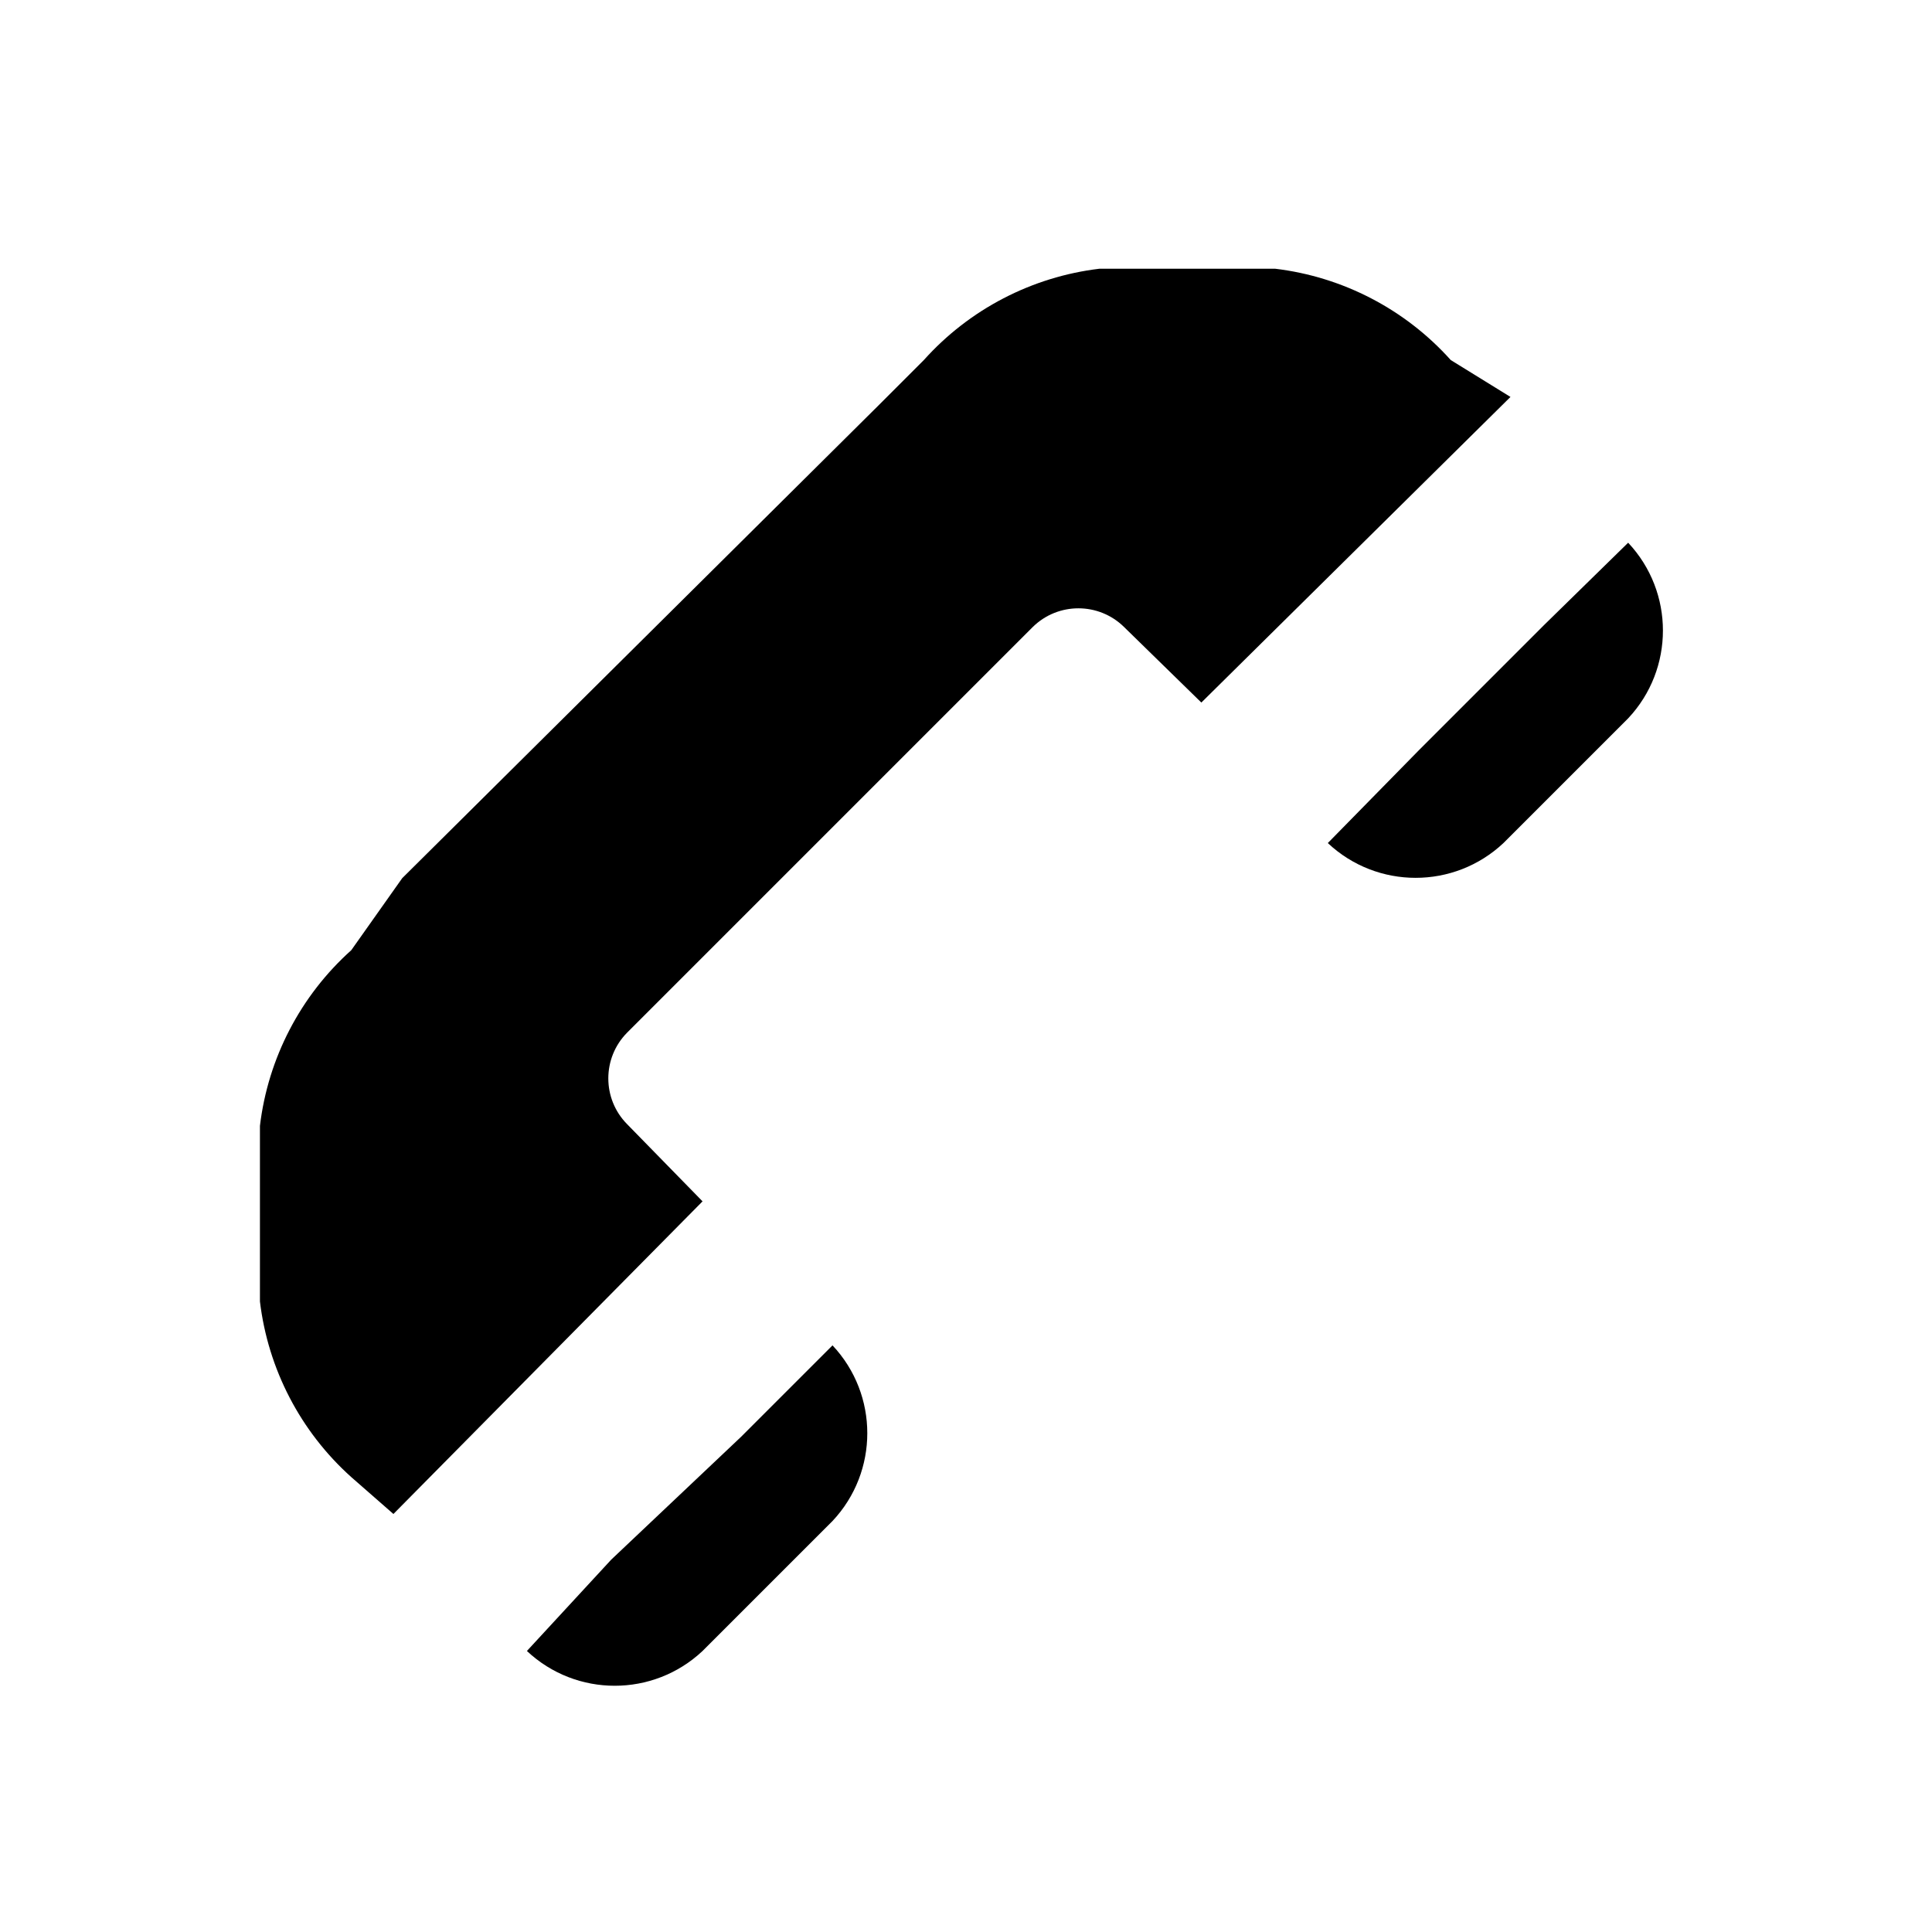
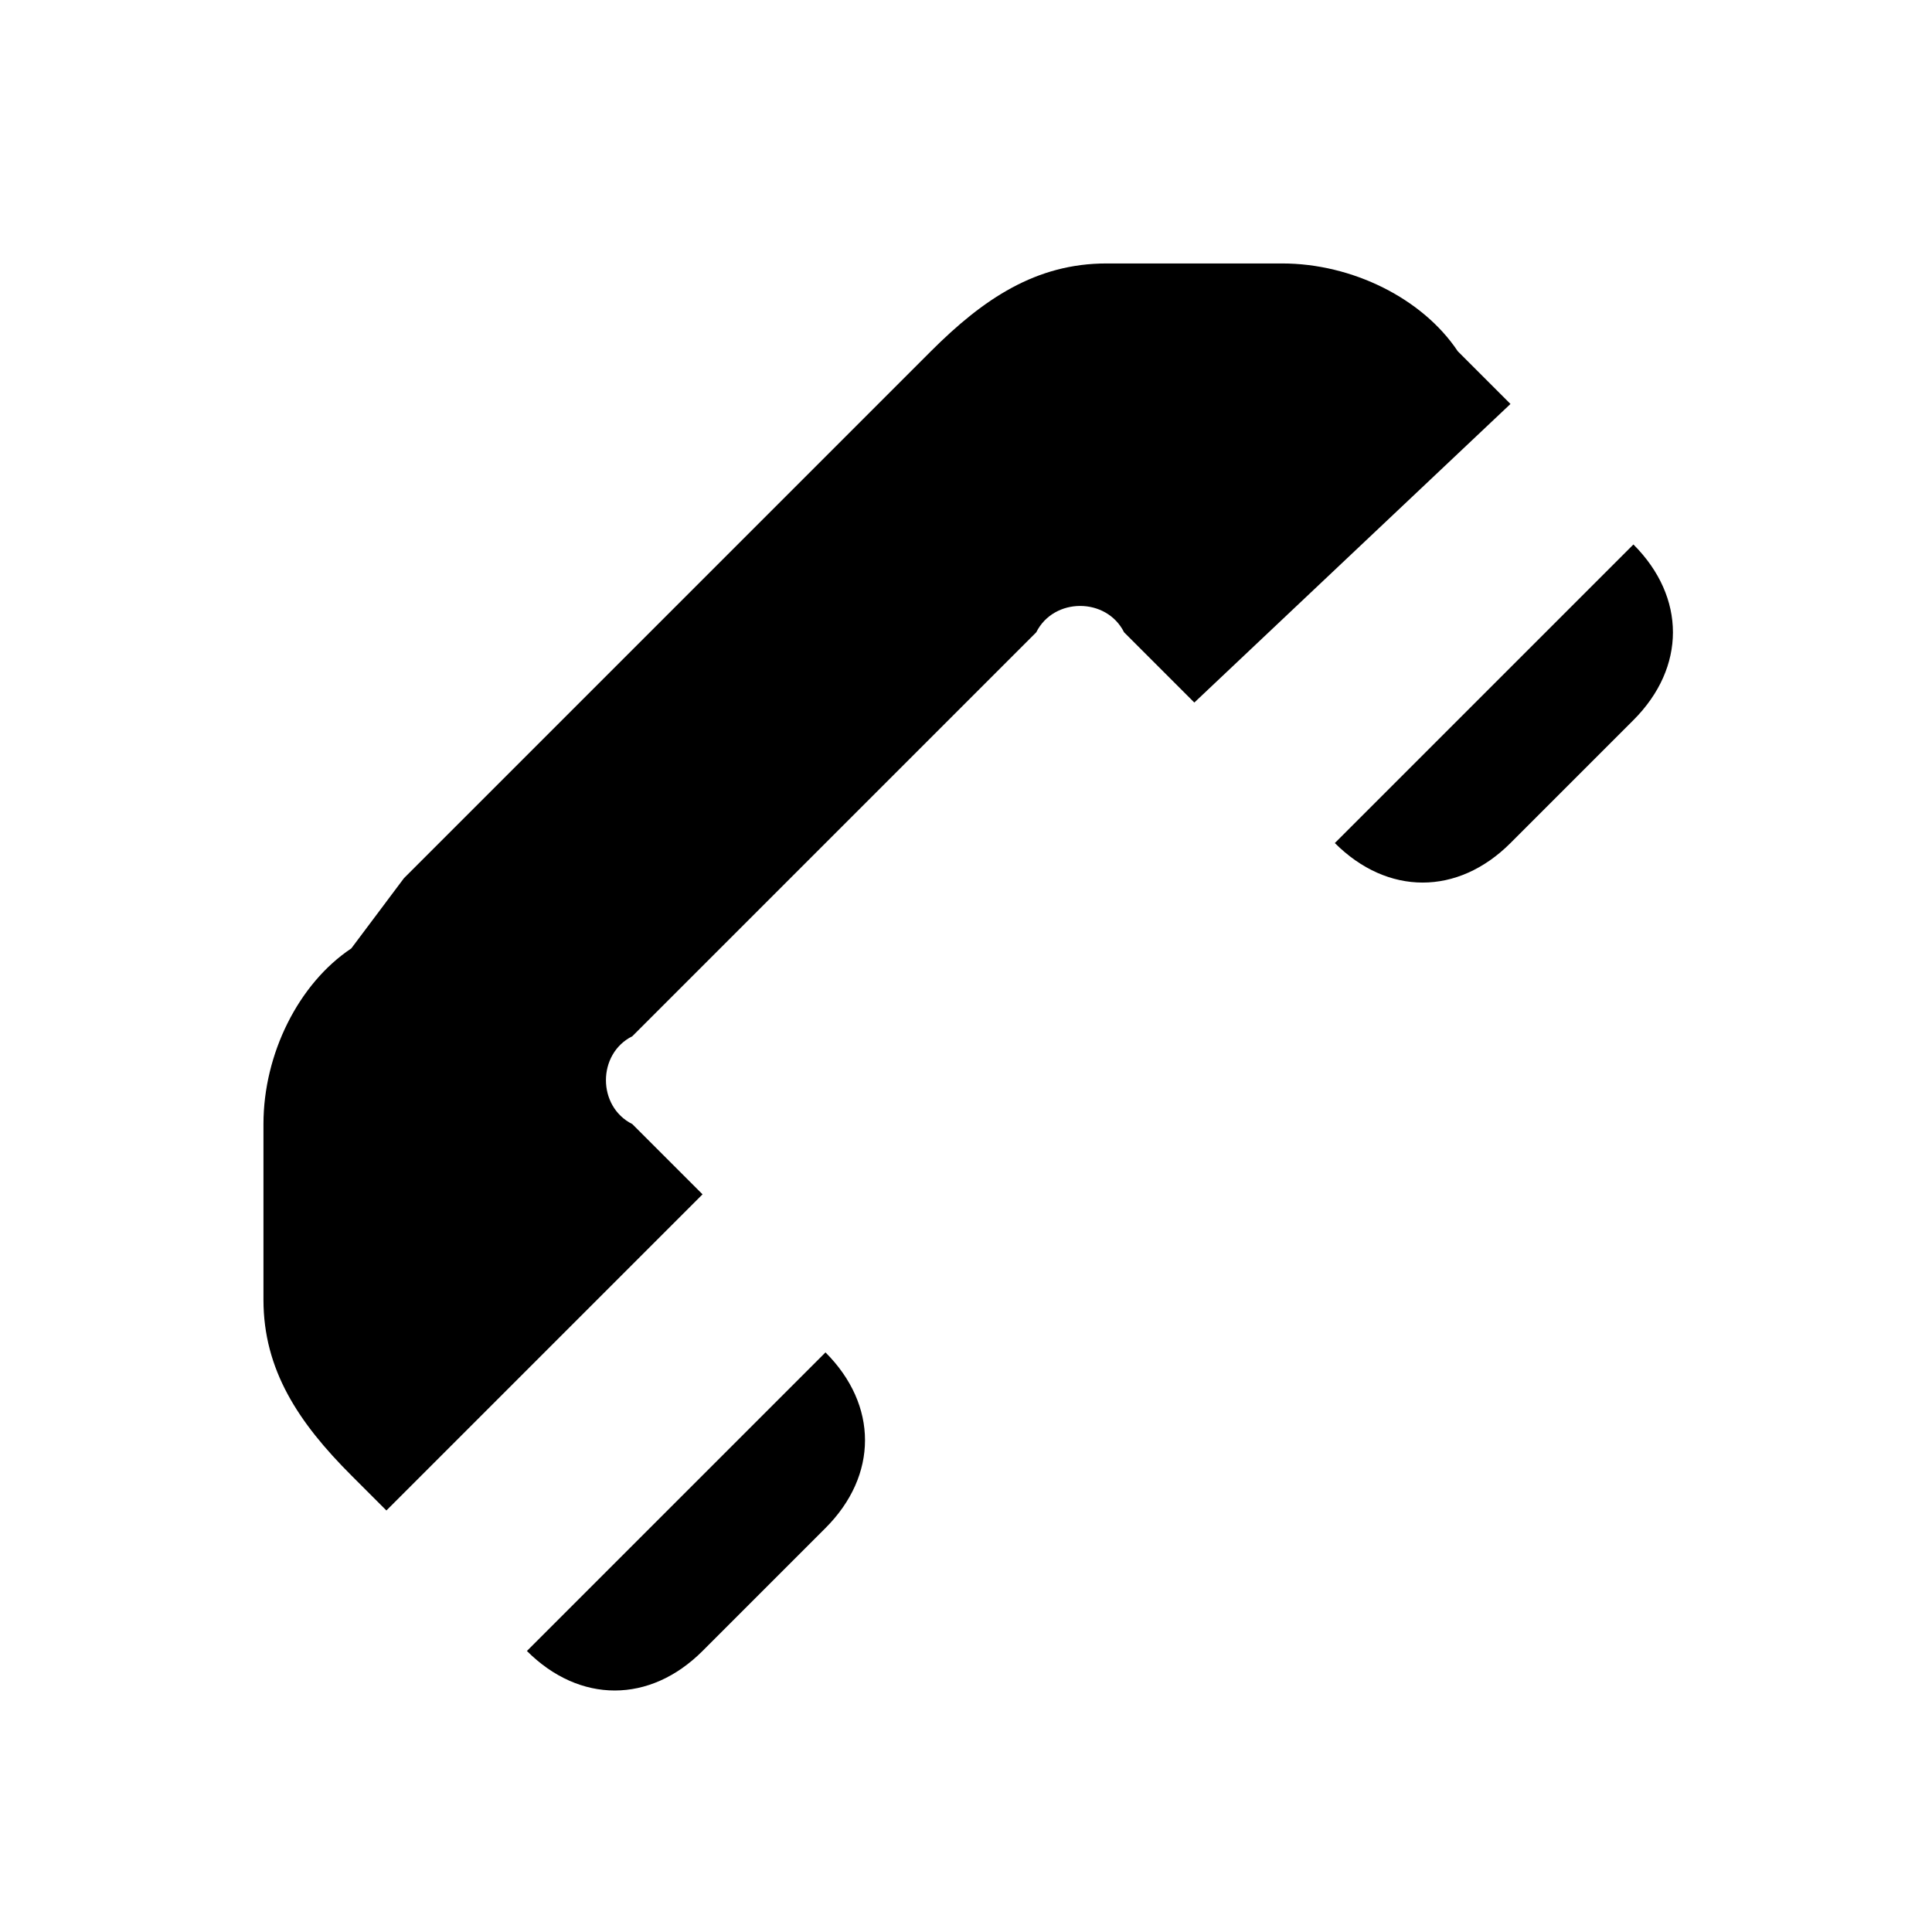
<svg xmlns="http://www.w3.org/2000/svg" version="1.1" id="Layer_1" x="0px" y="0px" width="11px" height="11px" viewBox="0 0 11 11" style="enable-background:new 0 0 11 11;" xml:space="preserve">
-   <path d="M3.57,5.88c-0.142,0.144-0.142,0.376,0,0.52L4,6.84L2.24,8.62L2,8.41c-0.289-0.259-0.474-0.615-0.52-1v-1  c0.046-0.385,0.231-0.741,0.52-1L2.29,5L5,2.31l0.26-0.26c0.259-0.289,0.615-0.474,1-0.52h1  c0.385,0.046,0.741,0.231,1,0.52L8.6,2.26L6.84,4L6.4,3.57c-0.144-0.142-0.376-0.142-0.52,0L3.57,5.88z M3.48,8.88L3,9.4  c0.281,0.264,0.719,0.264,1,0l0.74-0.74c0.264-0.281,0.264-0.719,0-1L4.22,8.18L3.48,8.88z M8.79,3.56L8.08,4.27L7.56,4.8  c0.281,0.264,0.719,0.264,1,0l0.71-0.71c0.264-0.281,0.264-0.719,0-1L8.79,3.56z" />
+   <path d="M3.6,5.9C3.4,6,3.4,6.3,3.6,6.4L4,6.8L2.2,8.6L2,8.4c-0.3-0.3-0.5-0.6-0.5-1v-1c0-0.4,0.2-0.8,0.5-1L2.3,5l3-3  c0.3-0.3,0.6-0.5,1-0.5h1c0.4,0,0.8,0.2,1,0.5l0.3,0.3L6.8,4L6.4,3.6C6.3,3.4,6,3.4,5.9,3.6L3.6,5.9z M3.5,8.9L3,9.4  c0.3,0.3,0.7,0.3,1,0l0.7-0.7c0.3-0.3,0.3-0.7,0-1L4.2,8.2L3.5,8.9z M8.8,3.6L8.1,4.3L7.6,4.8c0.3,0.3,0.7,0.3,1,0l0.7-0.7  c0.3-0.3,0.3-0.7,0-1L8.8,3.6z" />
</svg>
